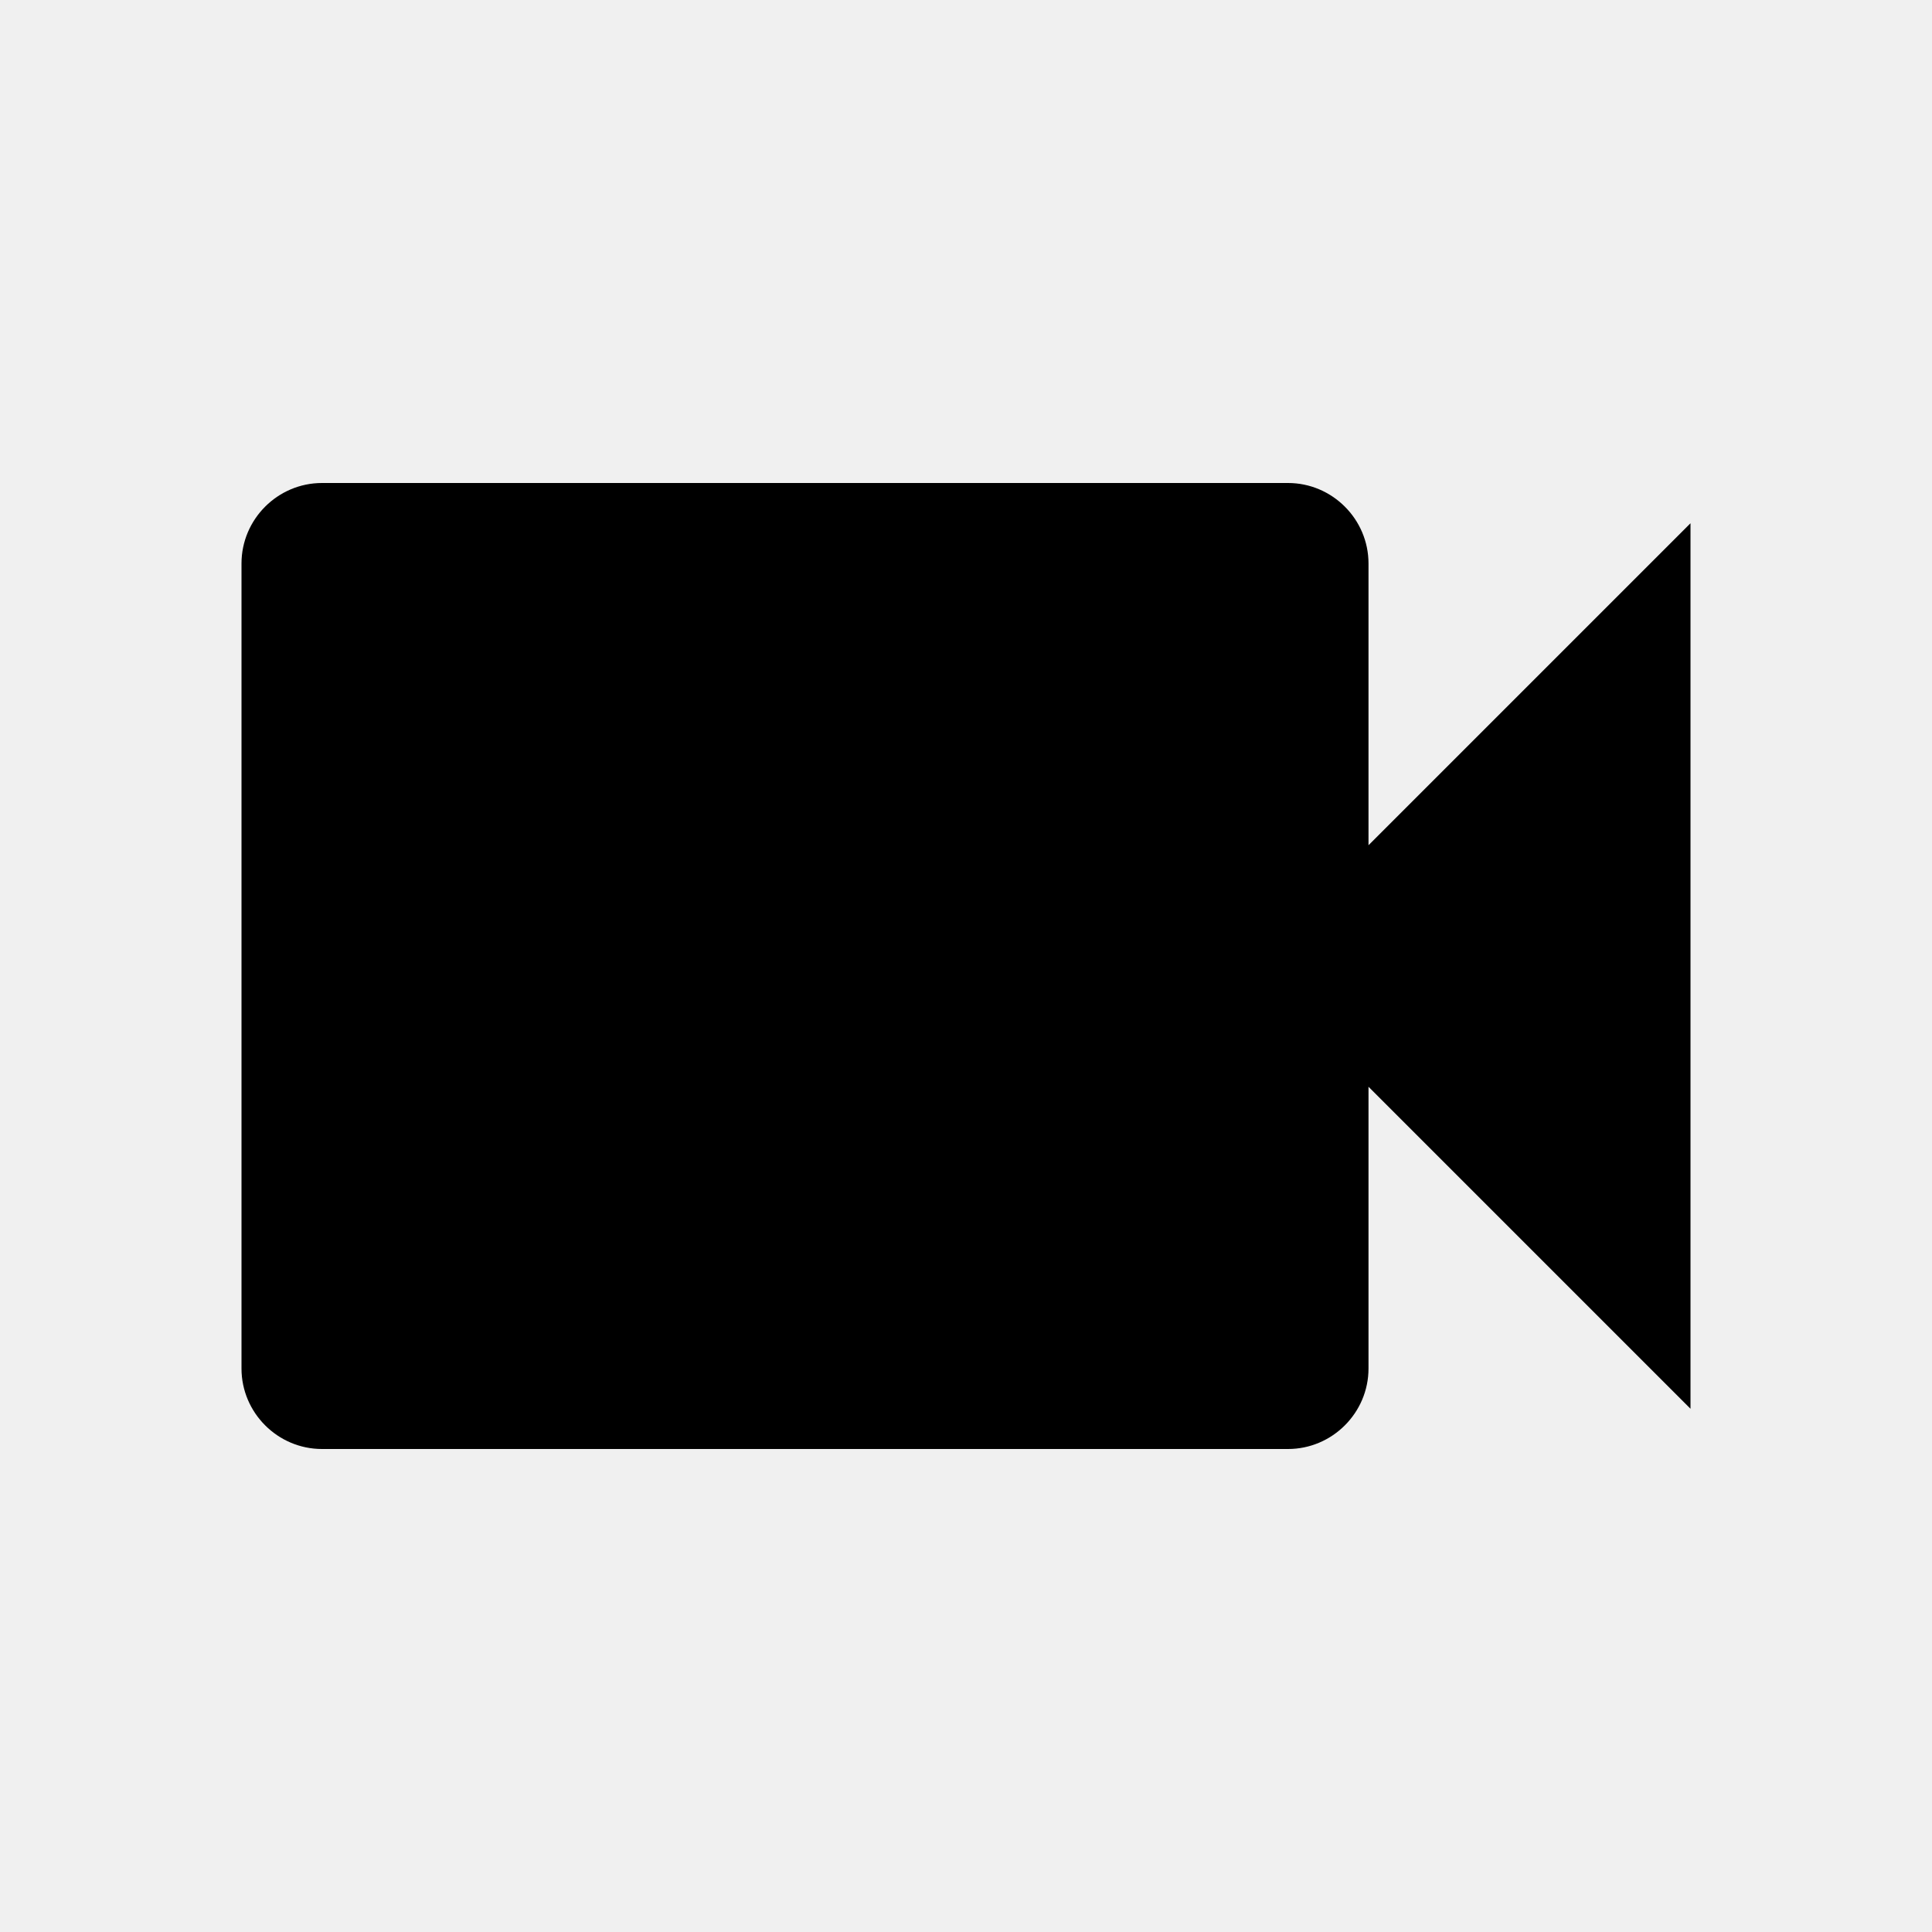
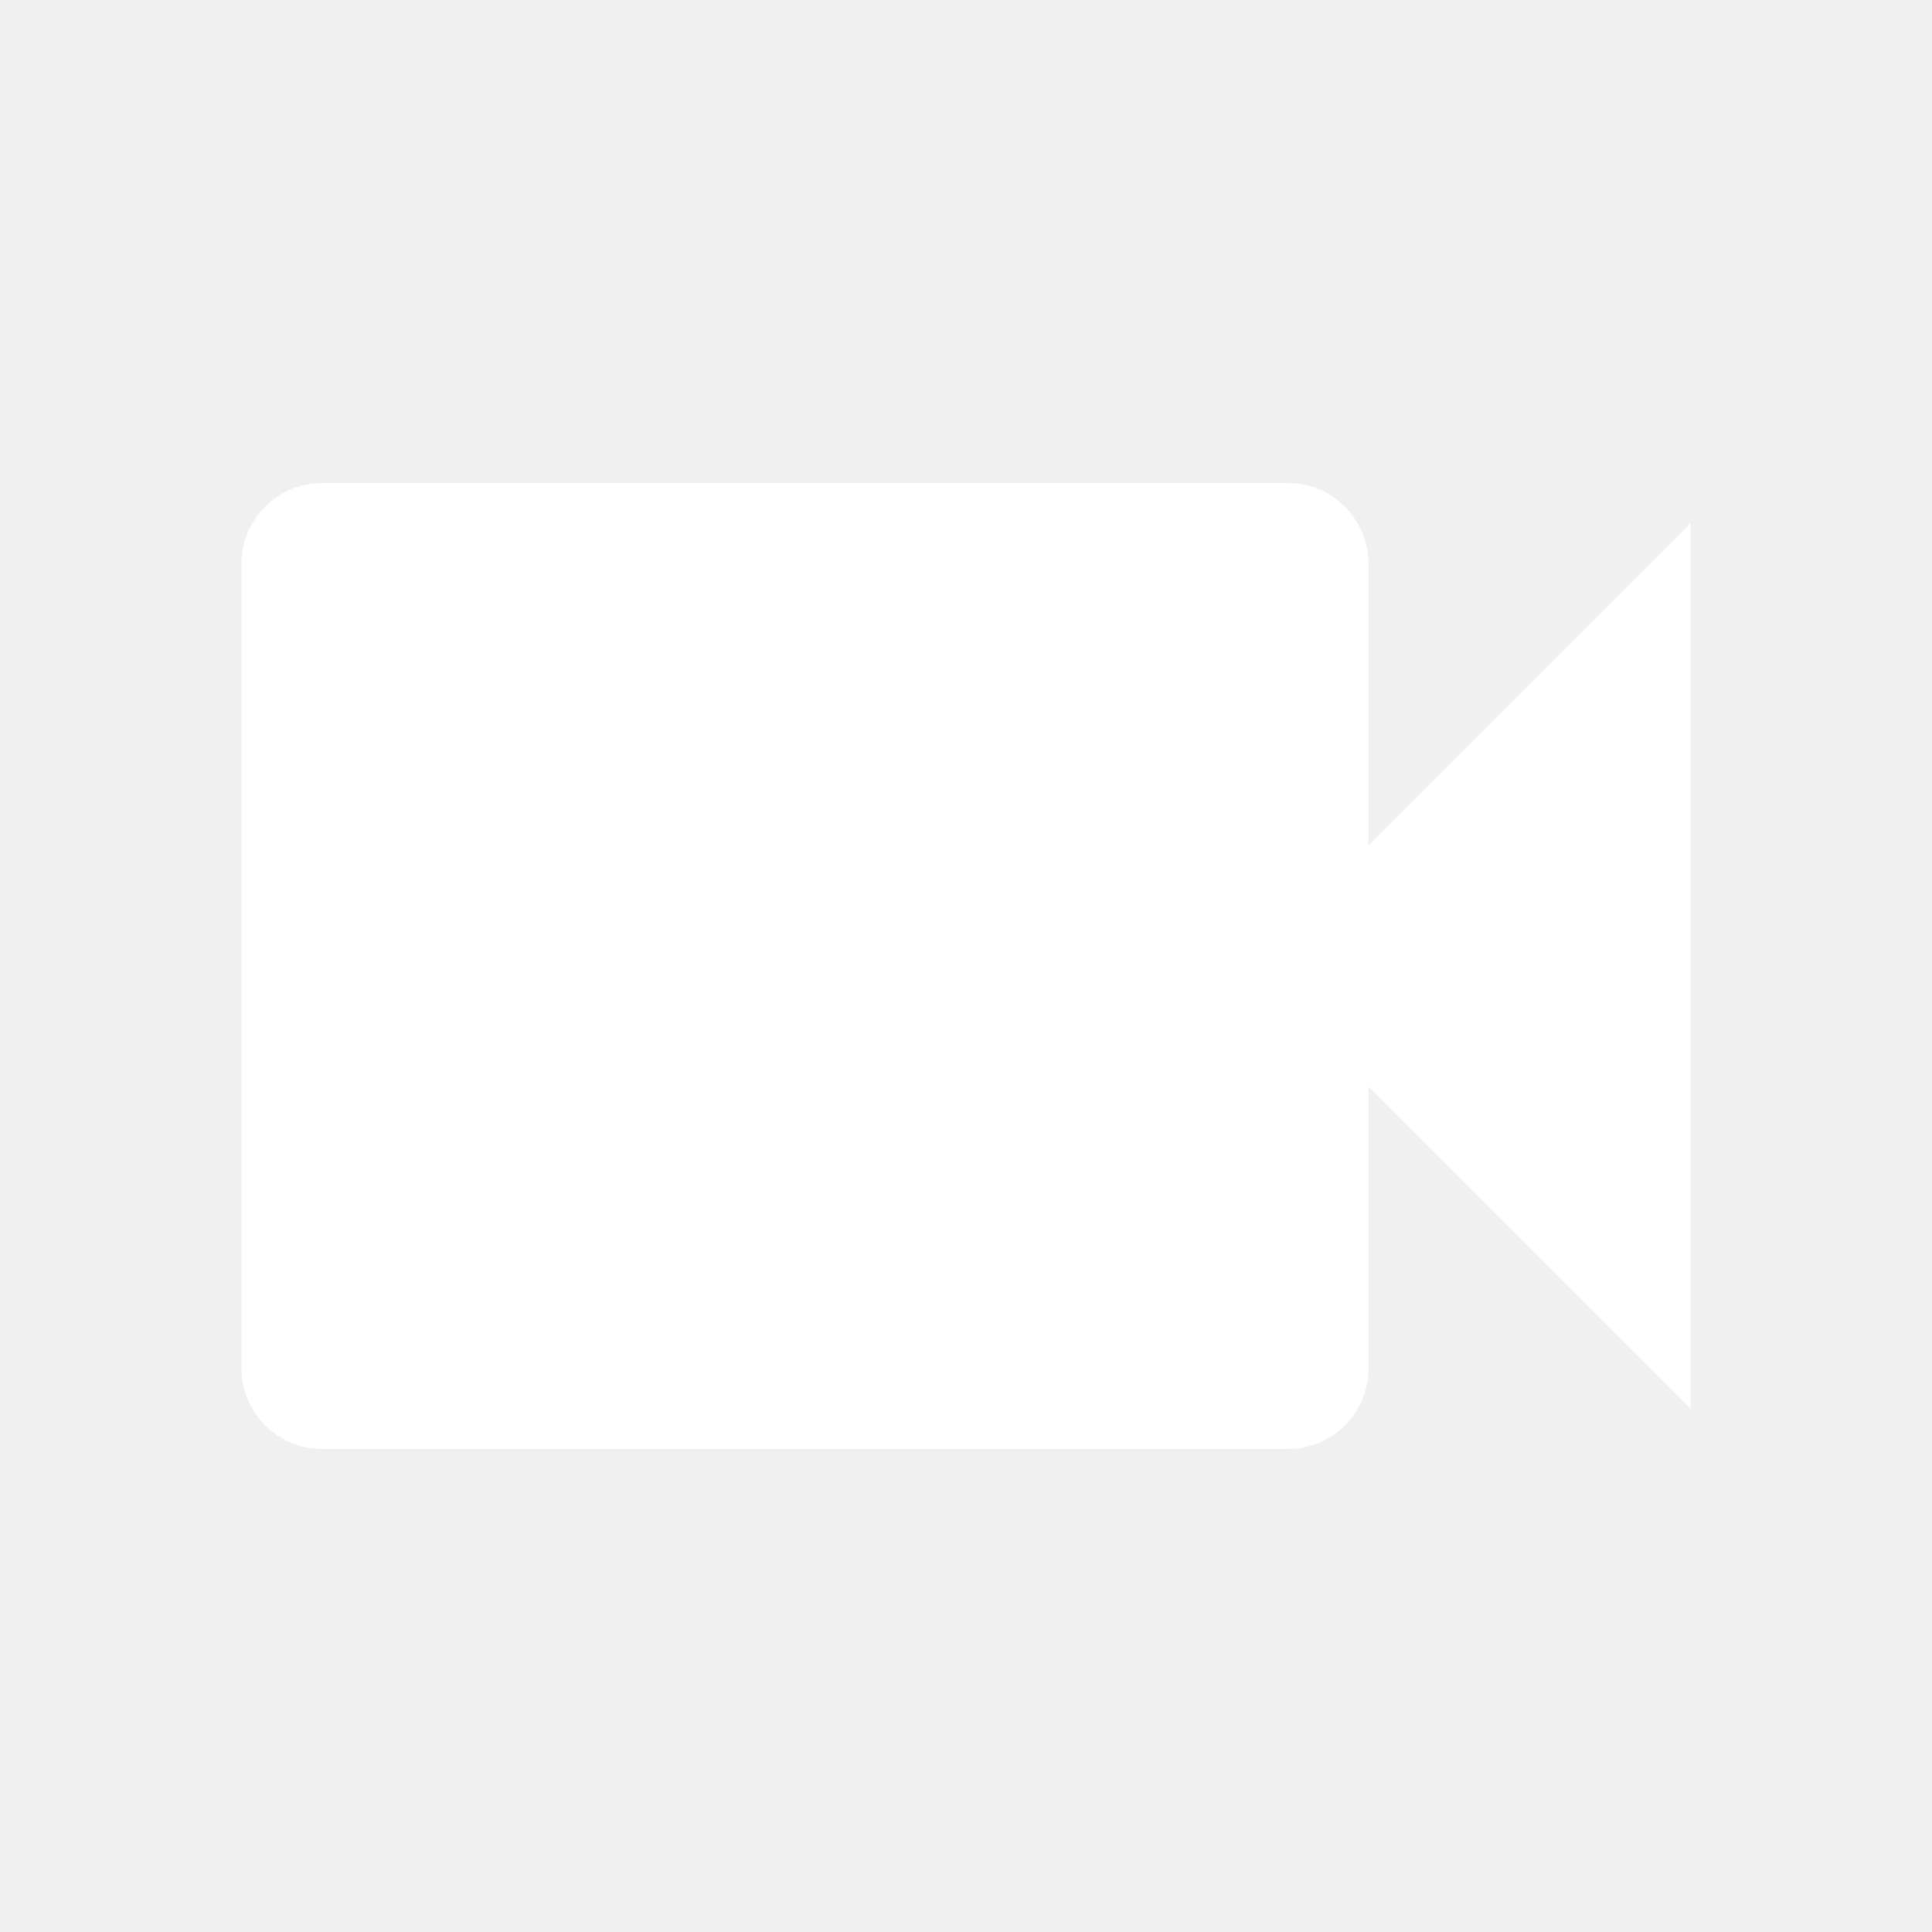
- <svg xmlns="http://www.w3.org/2000/svg" width="48" height="48" viewBox="0 0 48 48">
+ <svg xmlns="http://www.w3.org/2000/svg" fill="white" width="48" height="48" viewBox="0 0 48 48">
  <path d="M0 0h48v48H0z" fill="none" />
  <path d="M34 21v-7c0-1.1-.9-2-2-2H8c-1.1 0-2 .9-2 2v20c0 1.1.9 2 2 2h24c1.1 0 2-.9 2-2v-7l8 8V13l-8 8z" />
</svg>
